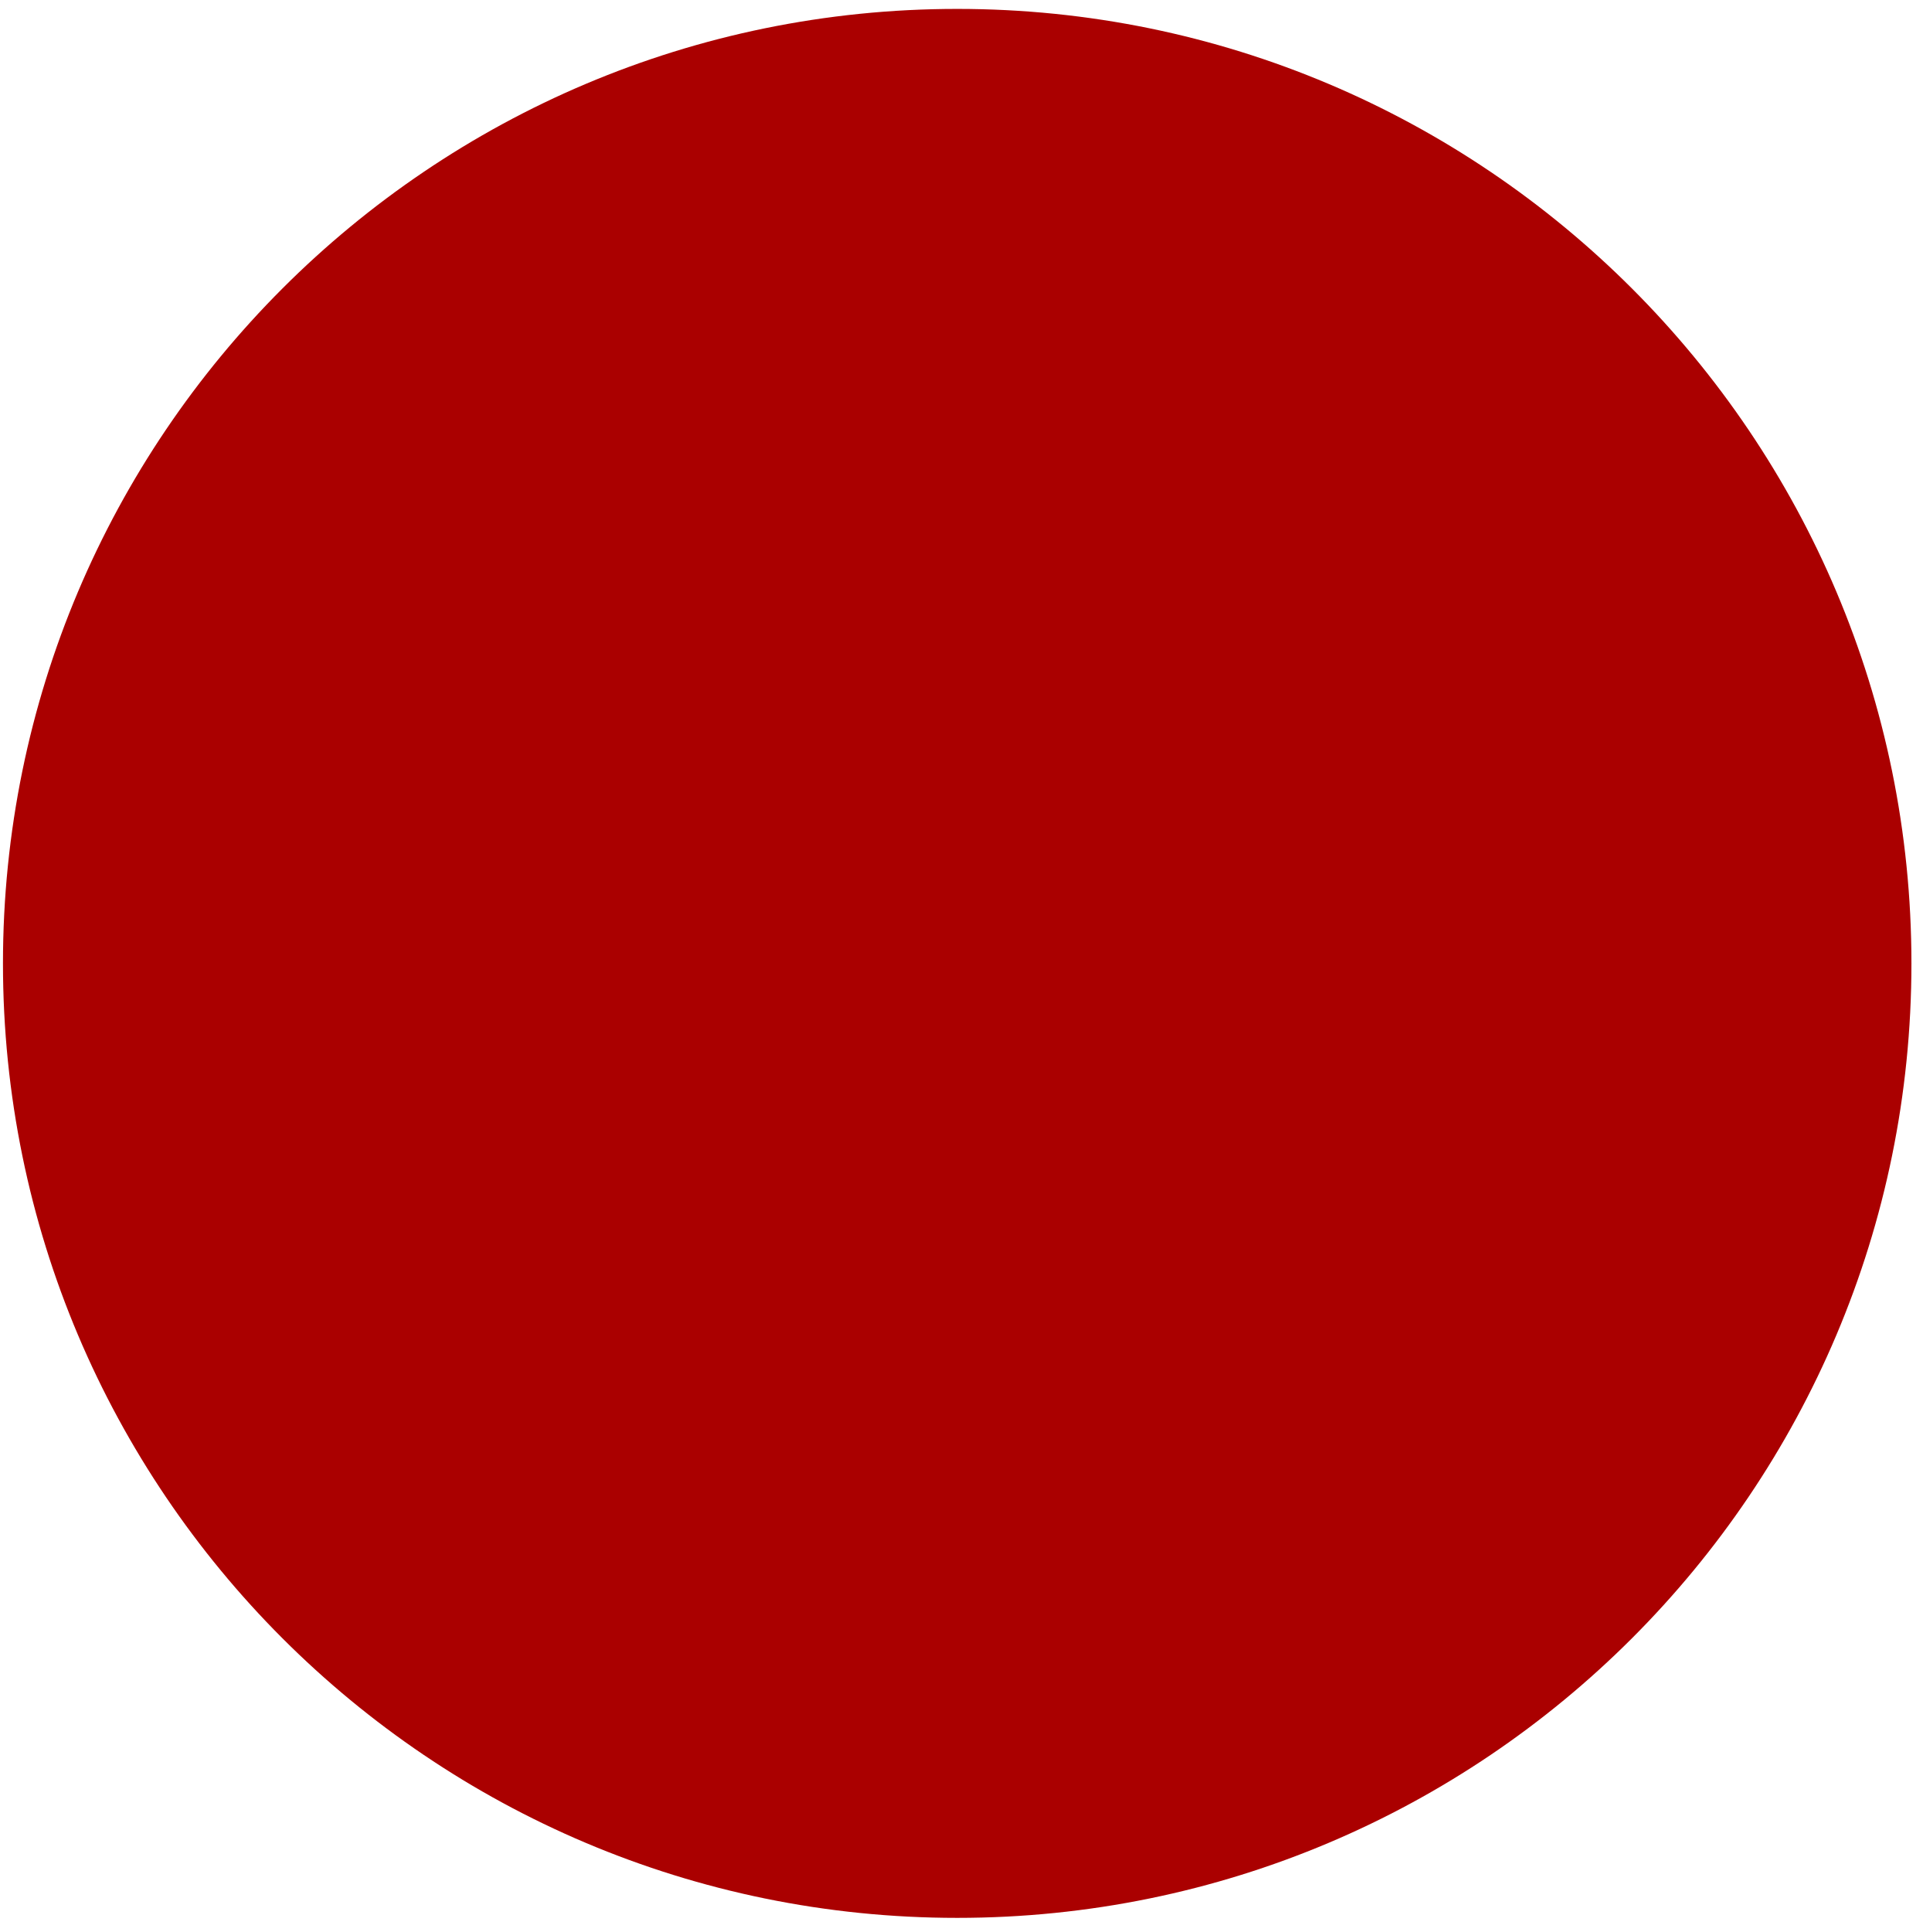
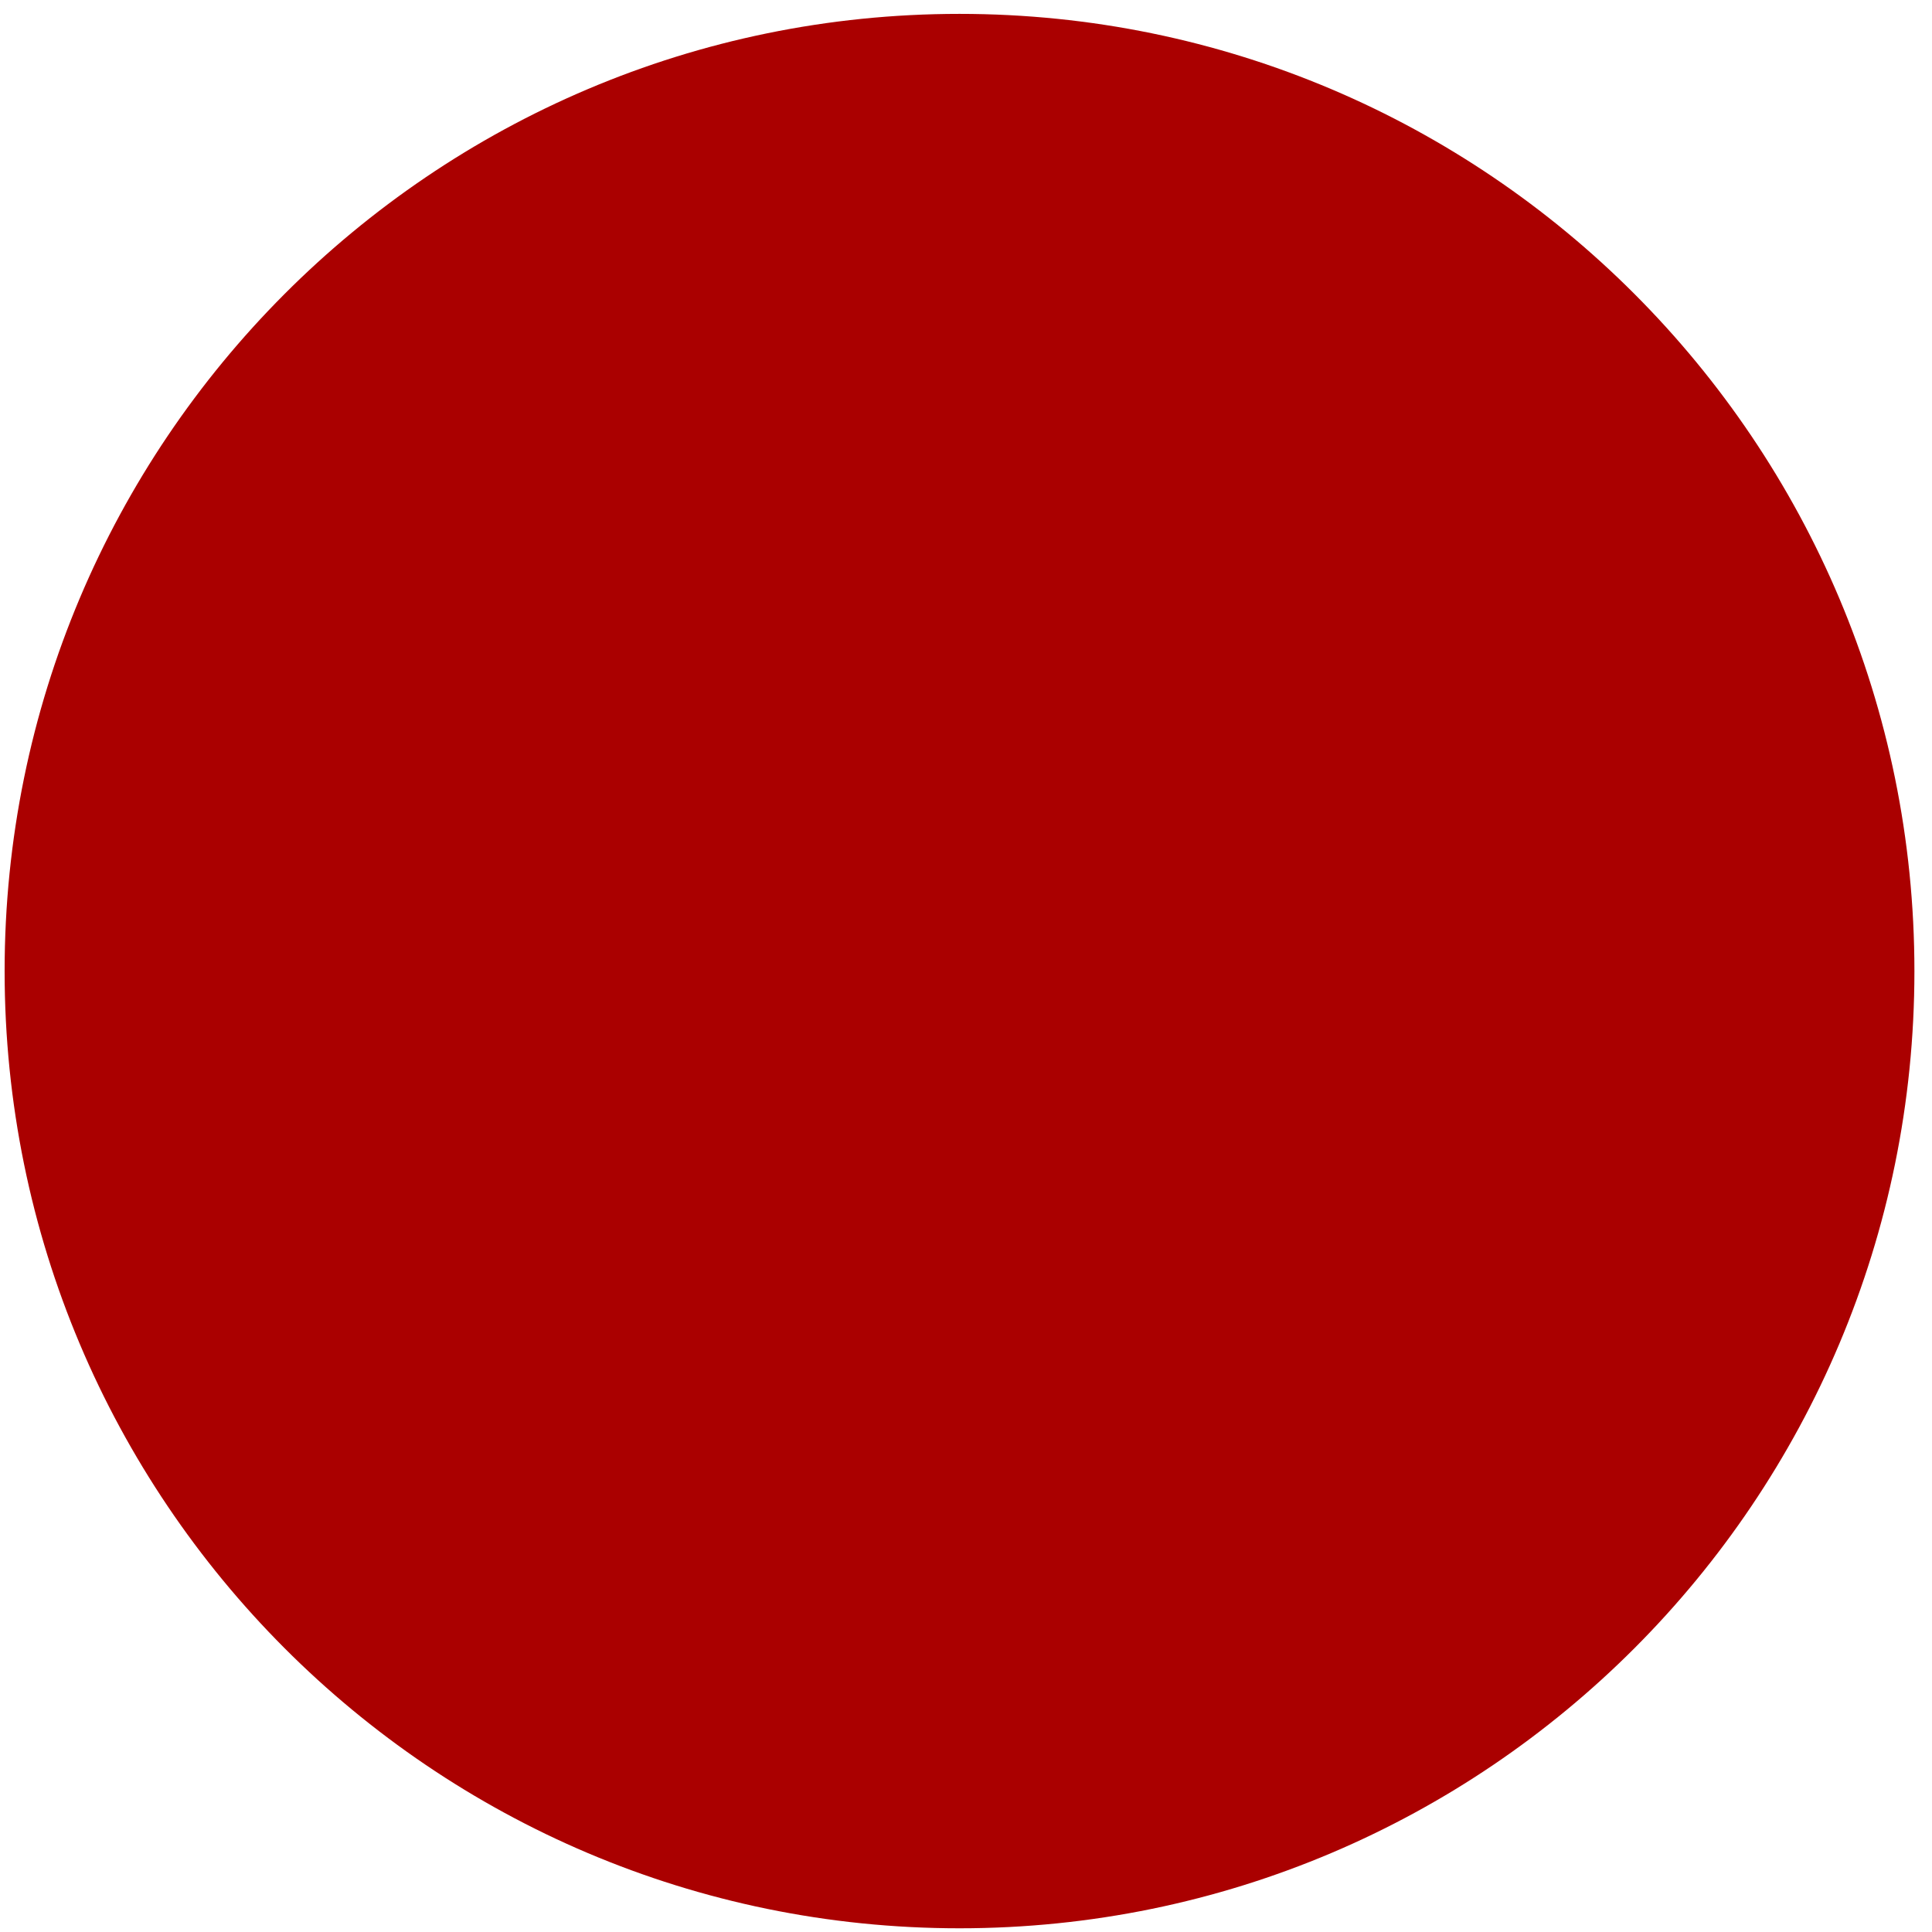
- <svg xmlns="http://www.w3.org/2000/svg" width="210mm" height="211mm" viewBox="0 0 210 211" version="1.1" id="svg1">
+ <svg xmlns="http://www.w3.org/2000/svg" width="512" height="512" viewBox="0 0 135.467 135.467" version="1.1" id="svg1">
  <defs id="defs1" />
  <g id="layer1">
-     <circle style="fill:#aa0000;stroke-width:0.265" id="path2" cx="104.566" cy="105.215" r="104.242" />
+     <ellipse style="fill:#aa0000;stroke-width:0.17" id="path2" cx="67.279" cy="68.09" rx="66.955" ry="67.117" />
  </g>
</svg>
